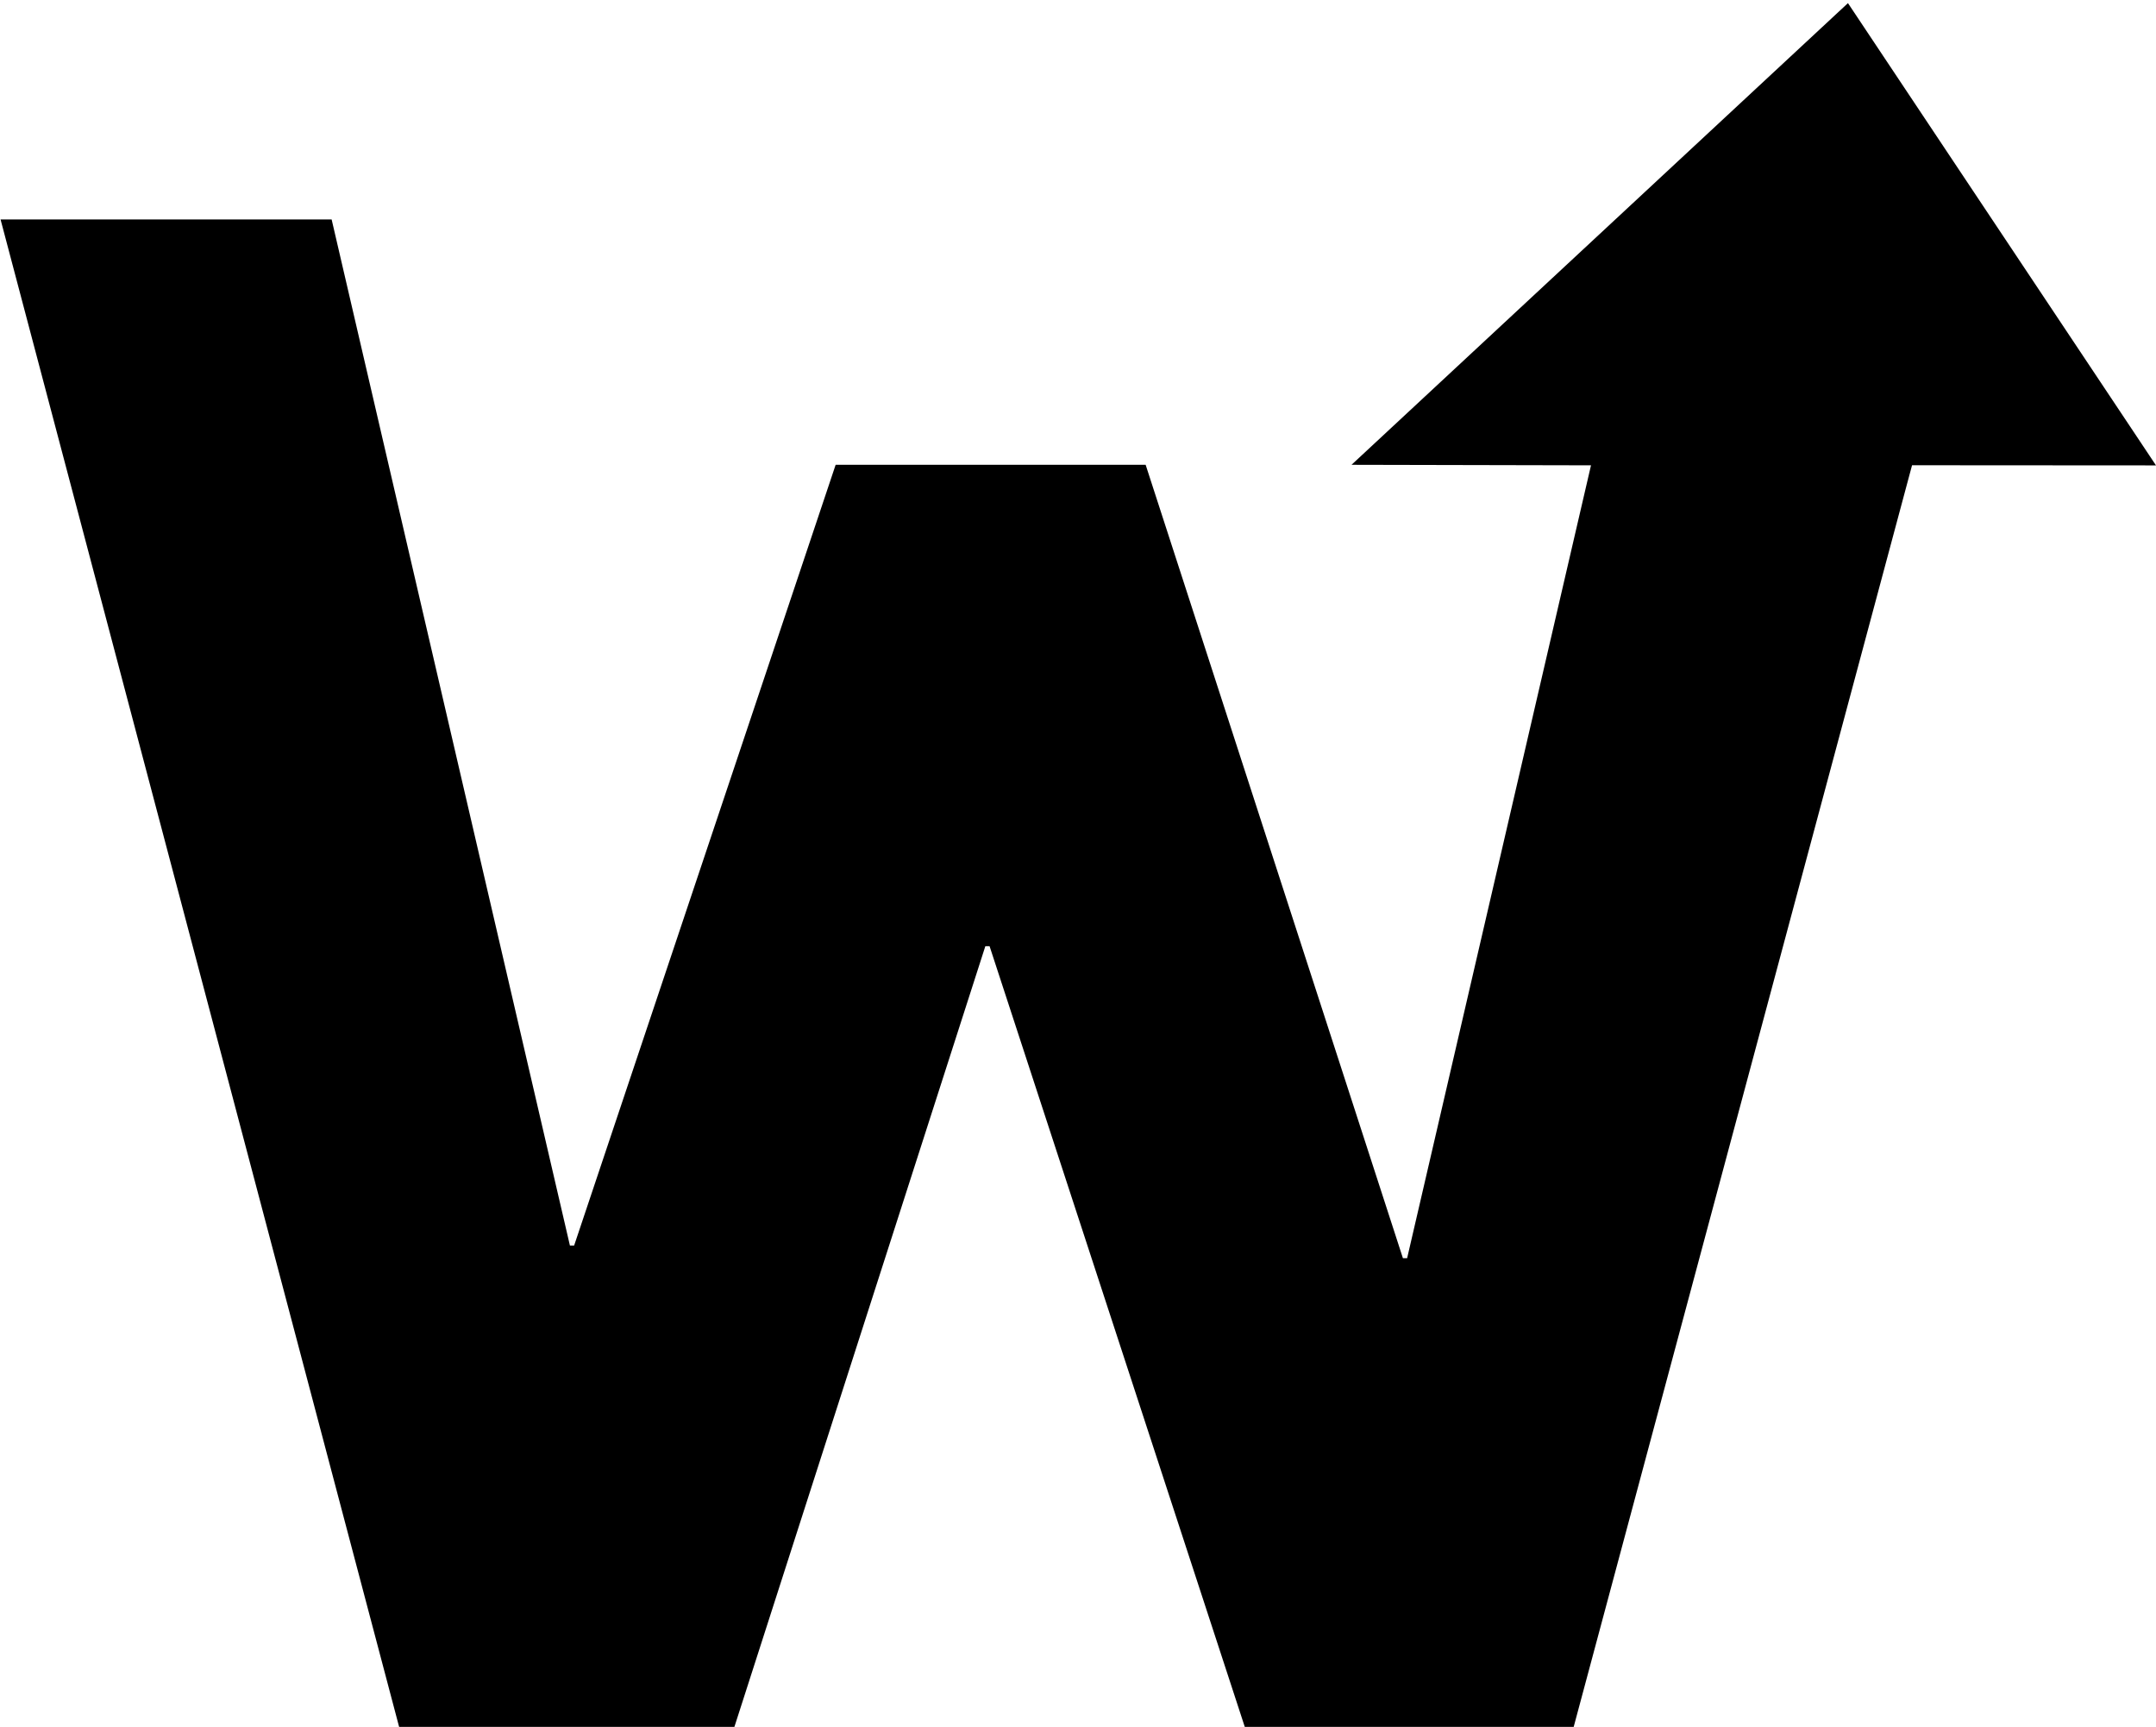
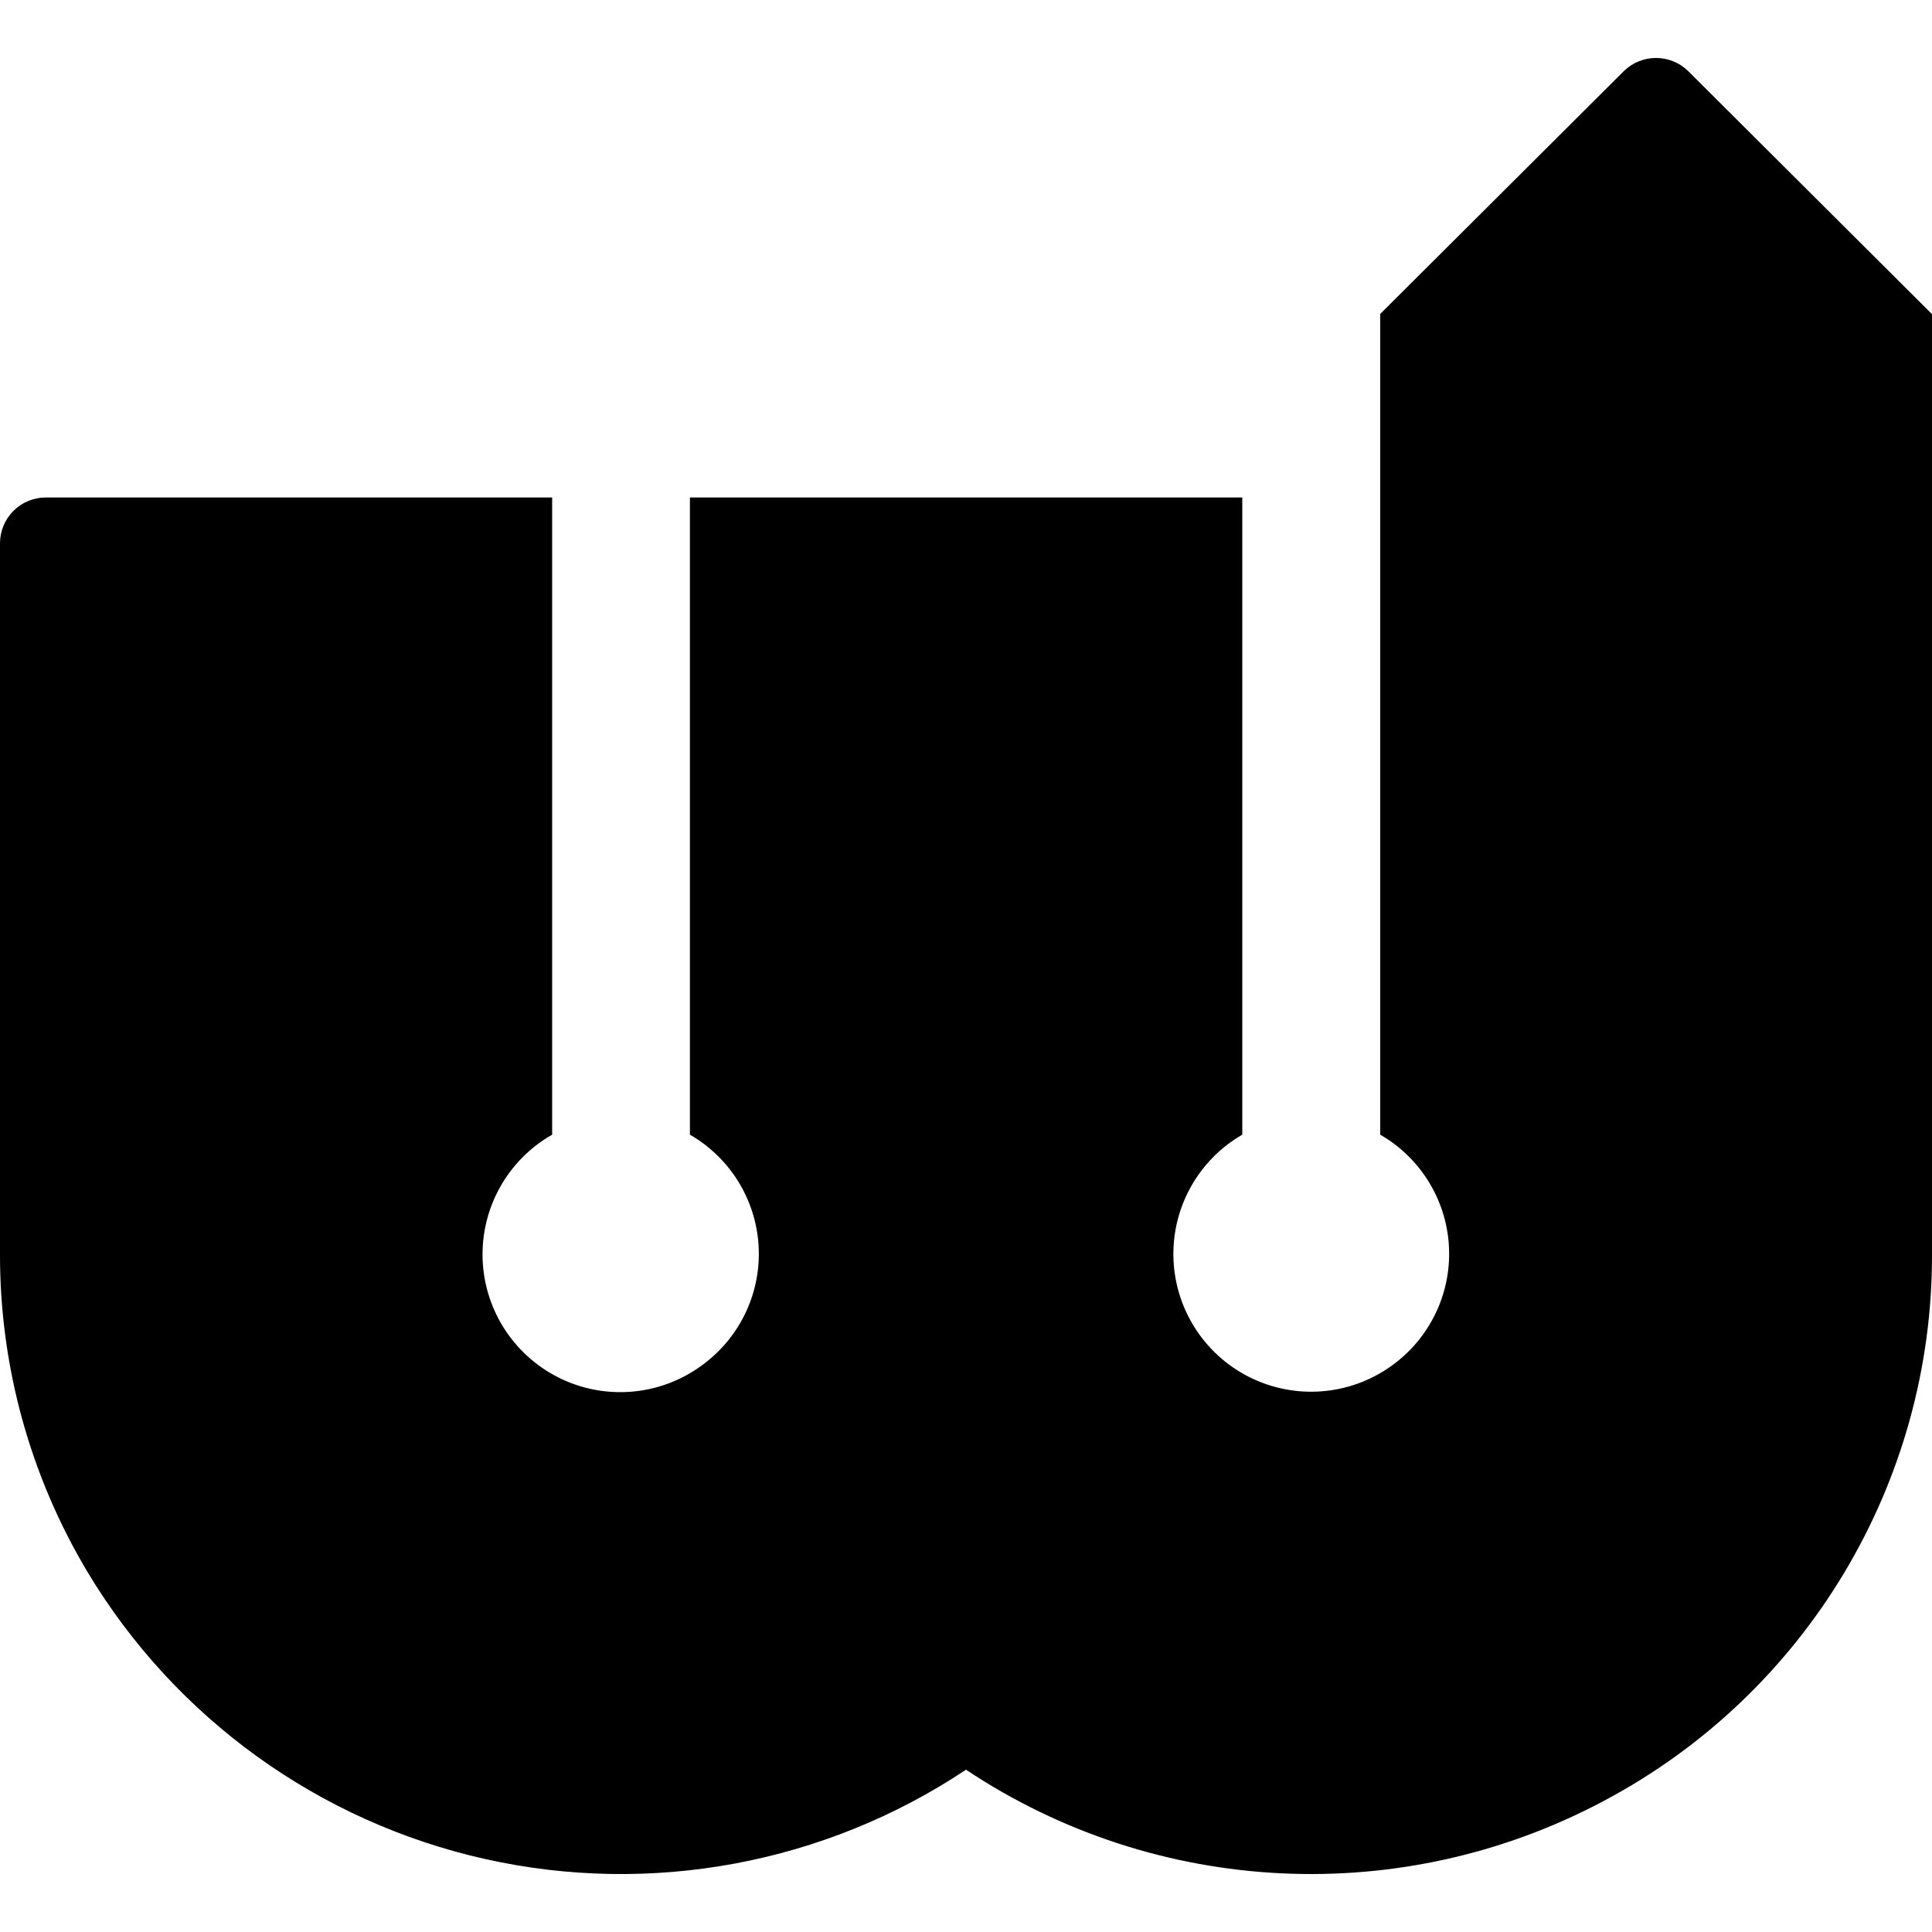
- <svg xmlns="http://www.w3.org/2000/svg" width="512px" height="410px" viewBox="0 0 512 410" version="1.1">
-   <defs />
-   <g id="Page-1" stroke="none" stroke-width="1" fill="none" fill-rule="evenodd">
-     <g id="icon" fill="#000000">
-       <path d="M295.608,409.986 L235.001,224.635 L233.996,224.635 L174.401,409.986 L94.782,409.986 L0.132,52.097 L78.756,52.097 L135.342,295.706 L136.342,295.706 L198.445,110.35 L272.065,110.35 L333.158,298.702 L334.162,298.702 L377.826,110.474 L320.951,110.35 L438.847,0.741 L512,110.491 L454.068,110.455 L373.713,409.986 L295.608,409.986 L295.608,409.986 Z" id="Shape" />
-     </g>
-   </g>
+ <svg xmlns="http://www.w3.org/2000/svg" fill="none" viewBox="0 0 100 100">
+   <path fill="#000" fill-rule="evenodd" d="M71.43 16.26 84.05 3.68a2.38 2.38 0 0 1 3.33 0L100 16.26V64.9a31.95 31.95 0 0 1-16.96 28.3A32.23 32.23 0 0 1 50 91.6 32.21 32.21 0 0 1 4.55 81.4 31.96 31.96 0 0 1 0 64.9V28.12a2.37 2.37 0 0 1 2.38-2.37h26.2v32.98a7.13 7.13 0 1 0 7.91 11.82 7.12 7.12 0 0 0-.78-11.82V25.75H64.3v32.98a7.13 7.13 0 1 0 7.92 11.82 7.12 7.12 0 0 0-.78-11.82V16.26Z" clip-rule="evenodd" />
</svg>
